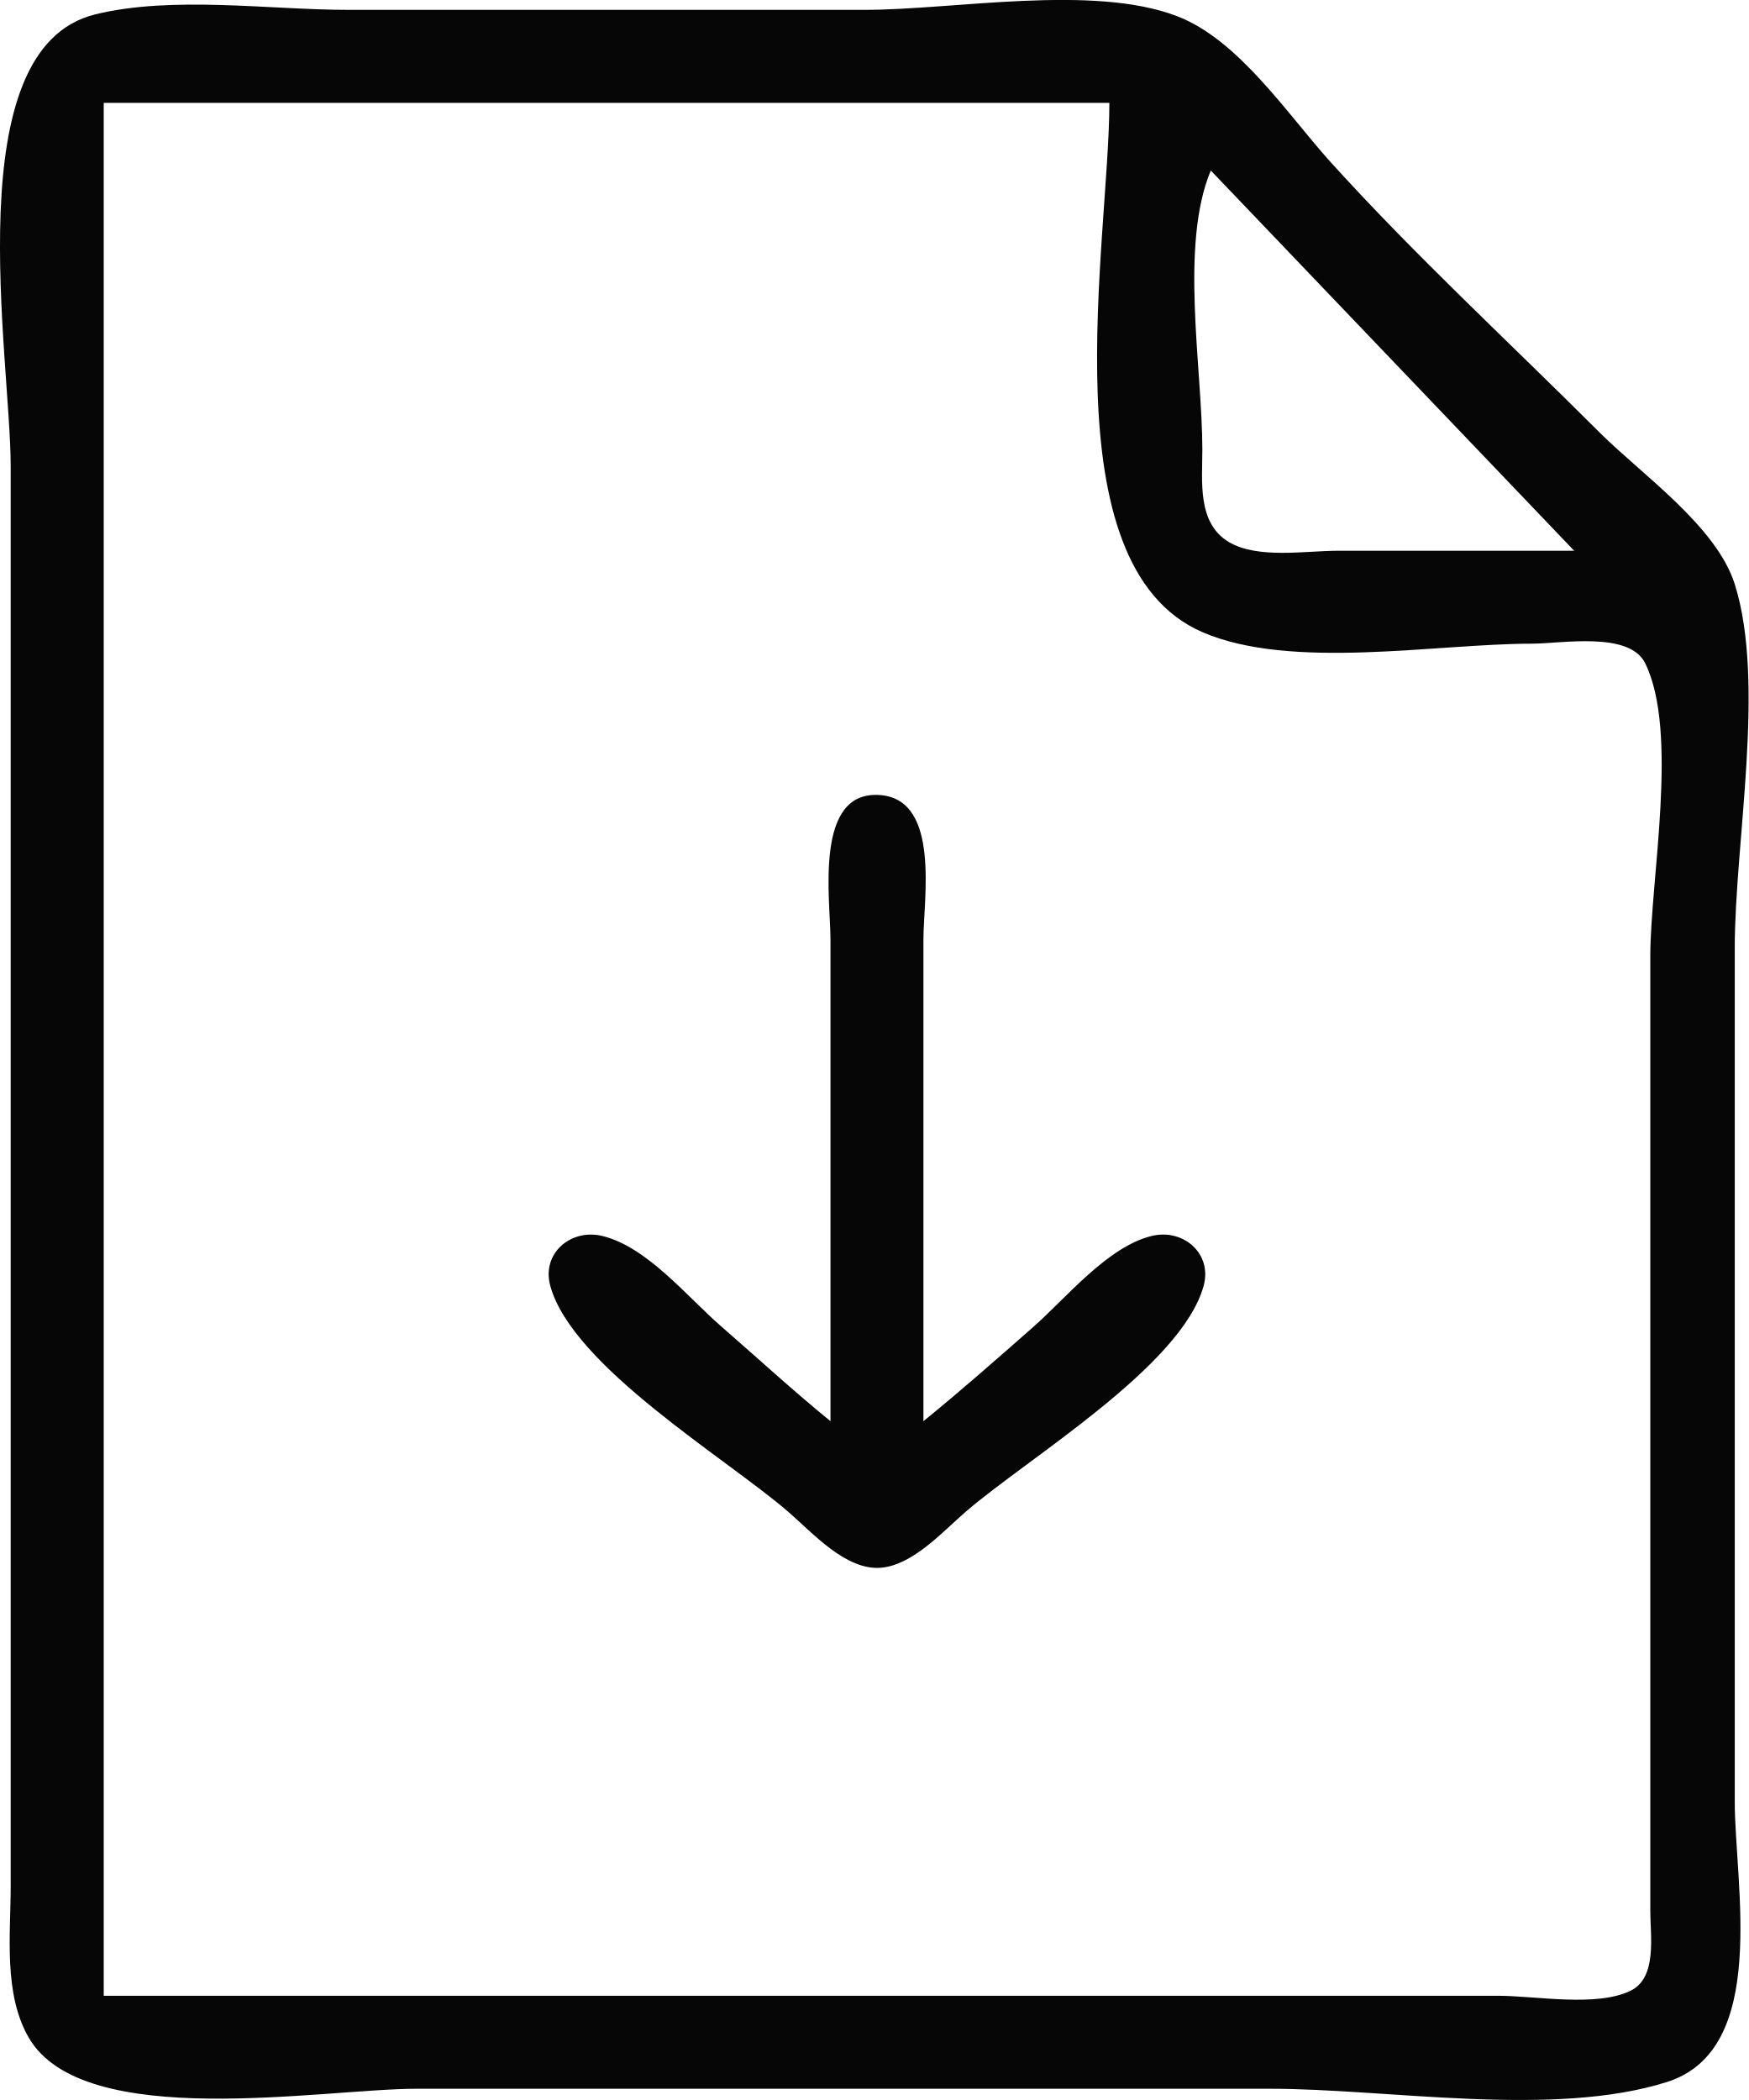
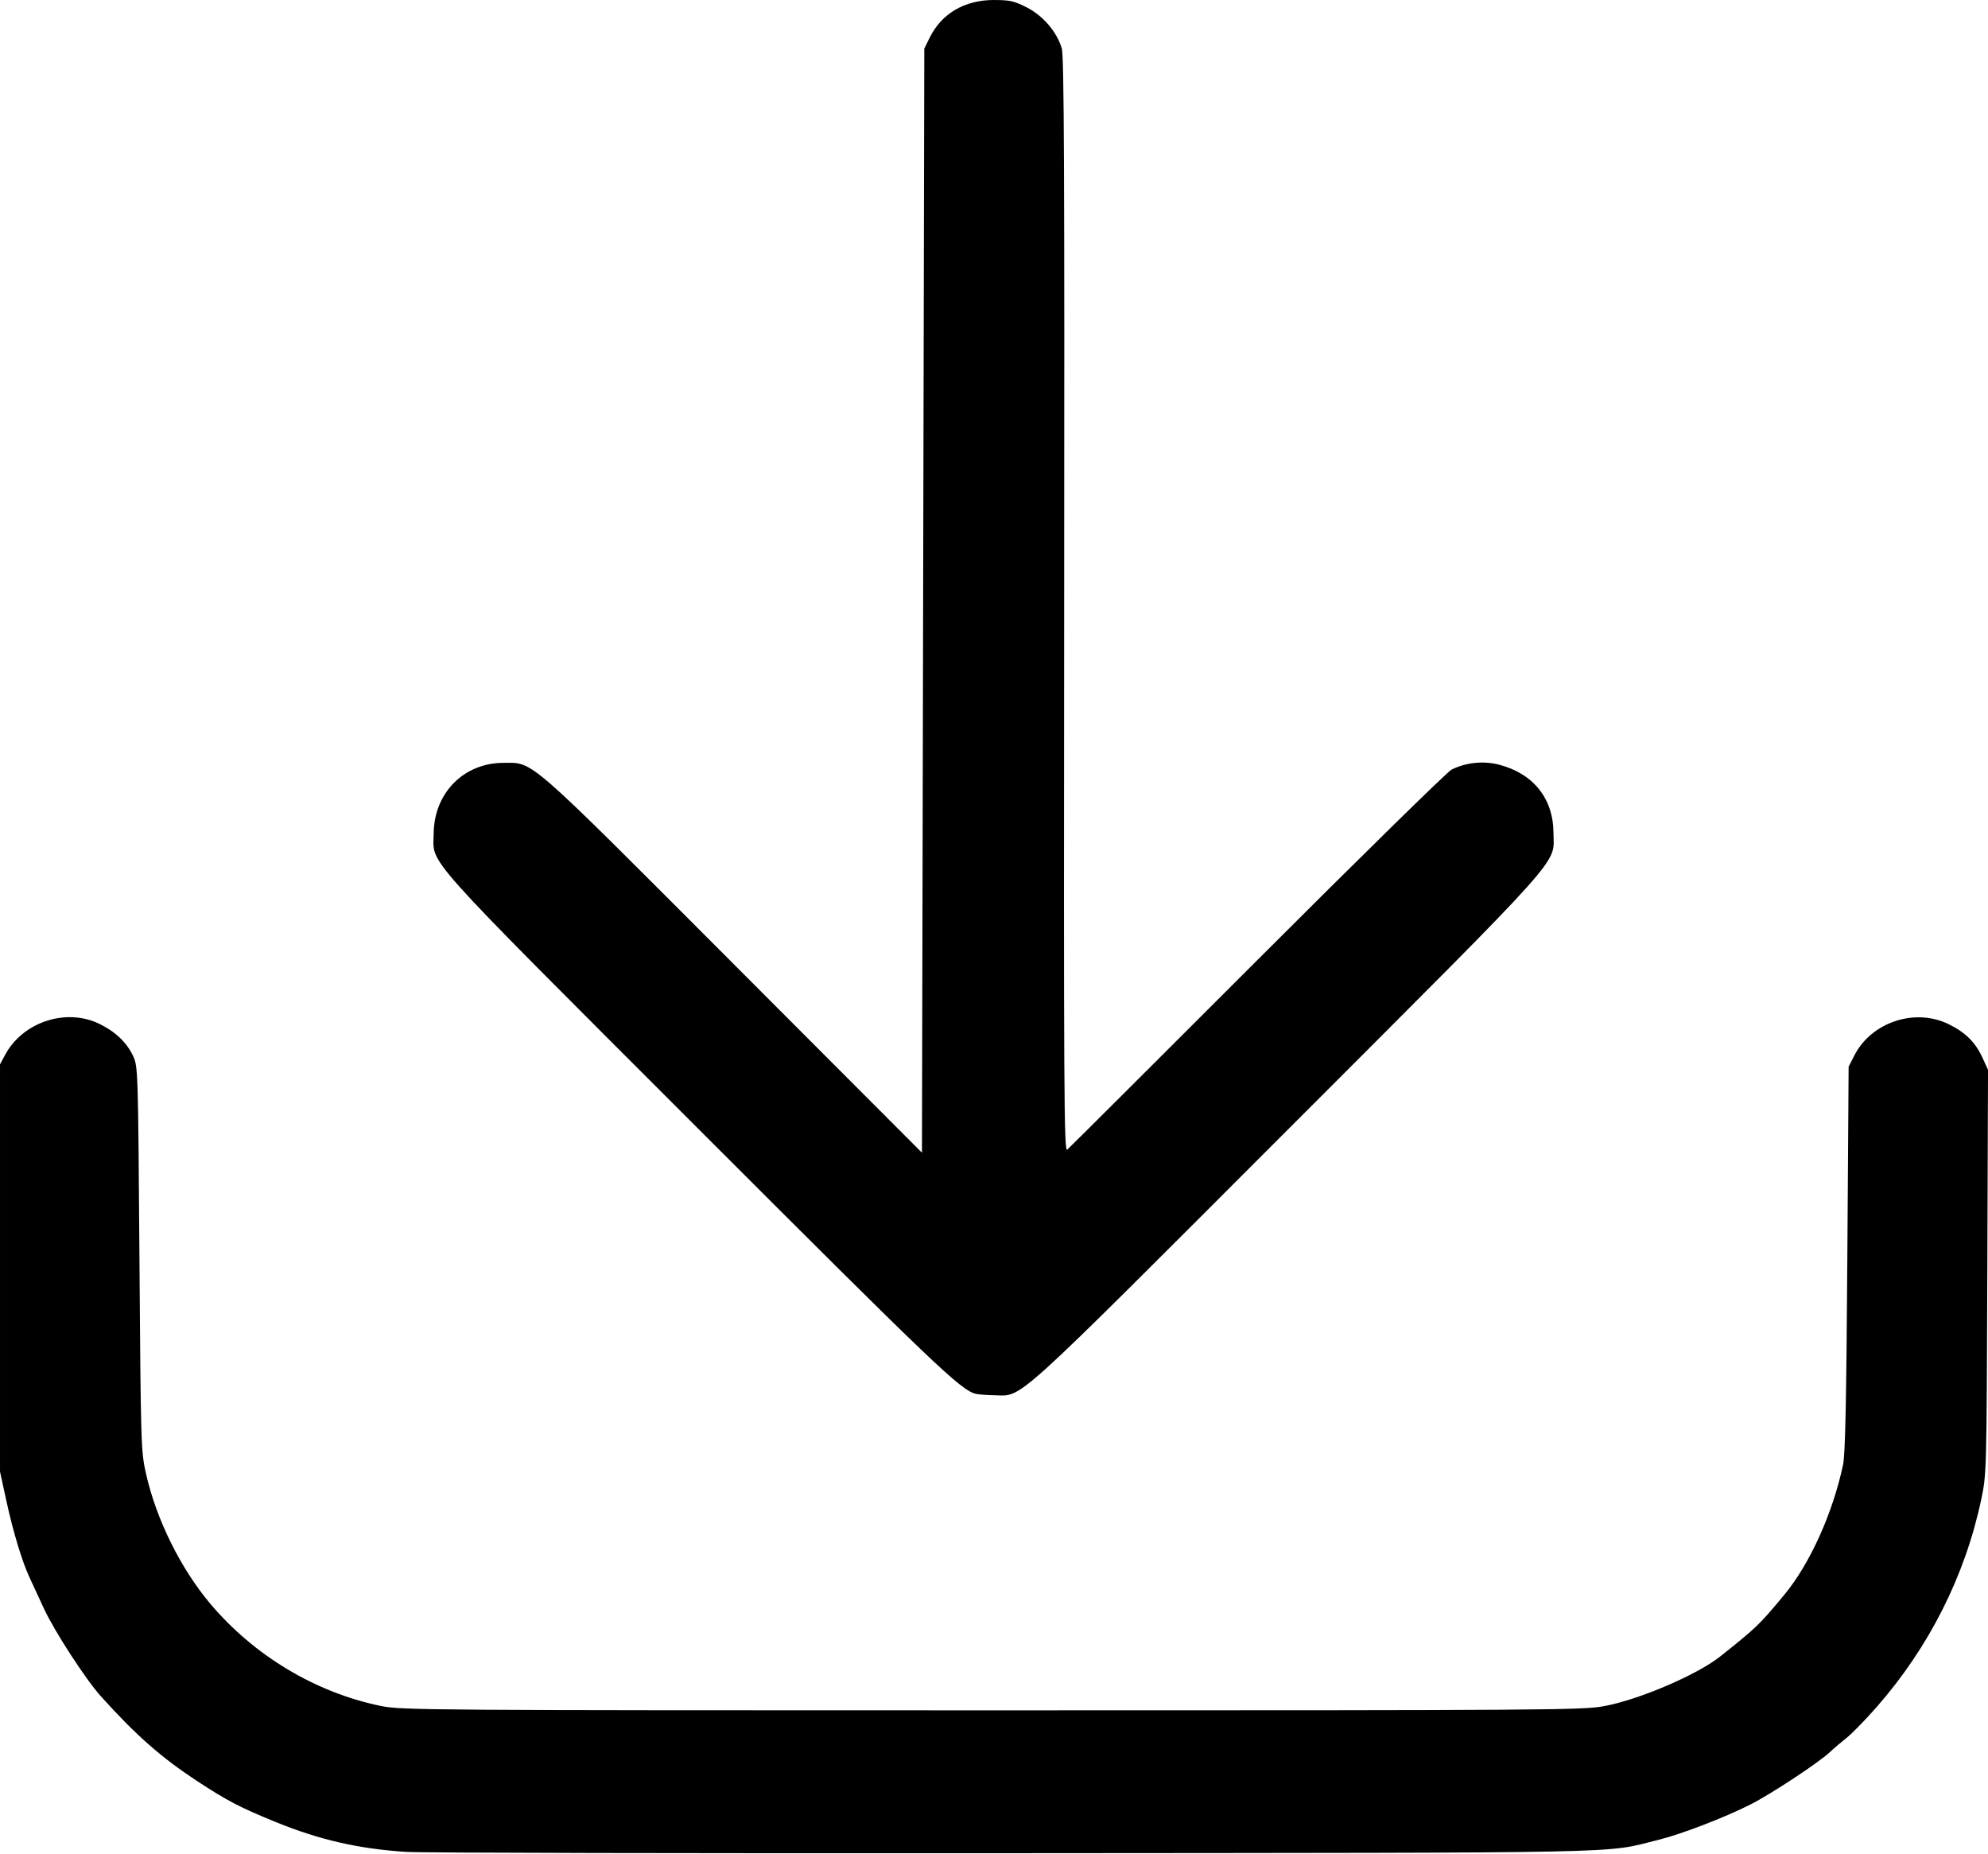
- <svg xmlns="http://www.w3.org/2000/svg" width="54.744mm" height="65.749mm" viewBox="0 0 54.744 65.749" version="1.1" id="svg1" xml:space="preserve">
+ <svg xmlns="http://www.w3.org/2000/svg" width="224.783mm" height="209.504mm" viewBox="0 0 224.783 209.504" version="1.1" id="svg1" xml:space="preserve">
  <defs id="defs1" />
-   <g id="layer1" transform="translate(-50.42528,-89.21812)">
-     <path style="fill:#060606;stroke:none" d="m 53.406,89.669 c -4.369,1.064 -2.646,10.733 -2.646,14.146 v 35.19 9.26 c 0,1.524 -0.232,3.373 0.566,4.751 1.71,2.953 9.207,1.599 12.134,1.599 h 26.723 c 3.73,0 8.872,0.918 12.434,-0.213 3.207,-1.018 2.118,-6.178 2.118,-8.783 v -26.723 c 0,-3.279 0.973,-8.289 0.004,-11.377 -0.573,-1.829 -2.922,-3.447 -4.238,-4.763 -2.806,-2.806 -5.759,-5.524 -8.422,-8.467 -1.345,-1.487 -2.872,-3.827 -4.807,-4.566 -2.646,-1.011 -6.965,-0.196 -9.79,-0.196 H 61.344 c -2.499,0 -5.503,-0.452 -7.938,0.141 m 31.75,2.769 c 0,4.297 -1.946,14.465 2.911,16.572 2.779,1.205 7.318,0.362 10.319,0.362 0.918,0 3.047,-0.399 3.545,0.613 1.06,2.155 0.16,6.774 0.16,9.176 v 22.754 7.144 c -3.4e-4,0.761 0.223,2.075 -0.613,2.486 -1.065,0.524 -2.984,0.16 -4.149,0.16 h -9.525 -34.131 V 92.439 H 85.156 m 3.175,2.117 11.377,11.906 H 92.3 c -1.008,0 -2.497,0.263 -3.4,-0.272 -1.002,-0.593 -0.832,-1.908 -0.833,-2.903 -0.001,-2.535 -0.716,-6.394 0.265,-8.731 M 76.425,133.714 c -1.178,-0.959 -2.294,-1.988 -3.44,-2.985 -1.047,-0.911 -2.305,-2.476 -3.703,-2.814 -0.982,-0.238 -1.912,0.54 -1.628,1.567 0.697,2.522 5.506,5.389 7.448,7.068 0.755,0.653 1.81,1.851 2.91,1.752 1,-0.09 1.93,-1.133 2.646,-1.752 1.941,-1.679 6.751,-4.546 7.448,-7.068 0.283,-1.024 -0.646,-1.808 -1.628,-1.567 -1.381,0.339 -2.67,1.938 -3.703,2.848 -1.134,0.998 -2.268,1.998 -3.44,2.951 v -15.081 c 0,-1.251 0.536,-4.351 -1.33,-4.52 -2.118,-0.191 -1.58,3.263 -1.58,4.52 z" id="path1" />
+   <g id="layer1" transform="translate(106.5108,-386.2395)">
+     <path d="m -98.231,501.233 c -3.062,-0.148 -6.209,1.461 -7.705,4.257 l -0.574,1.072 v 23.019 23.019 l 0.72,3.307 c 0.755,3.467 1.763,6.812 2.591,8.599 0.27,0.582 1.014,2.189 1.653,3.572 1.186,2.566 4.725,8.017 6.442,9.922 3.975,4.411 6.795,6.896 10.858,9.567 3.385,2.226 4.909,3.019 8.975,4.672 4.896,1.99 9.319,3.001 14.667,3.35 1.673,0.109 32.57,0.176 68.659,0.147 71.563,-0.056 66.657,0.044 72.893,-1.492 2.622,-0.646 7.418,-2.484 10.446,-4.004 2.302,-1.156 7.757,-4.753 9.017,-5.945 0.43,-0.407 1.272,-1.125 1.871,-1.595 0.599,-0.471 2.13,-2.042 3.403,-3.492 5.925,-6.752 10.004,-14.849 11.823,-23.466 0.603,-2.855 0.608,-3.062 0.687,-25.719 l 0.08,-22.841 -0.627,-1.369 c -0.802,-1.751 -1.918,-2.858 -3.826,-3.795 -3.802,-1.867 -8.733,-0.234 -10.655,3.528 l -0.654,1.282 -0.146,21.696 c -0.107,16.004 -0.233,22.112 -0.48,23.283 -1.151,5.456 -3.747,11.212 -6.622,14.684 -2.836,3.425 -3.124,3.702 -7.27,7.003 -2.585,2.058 -9.108,4.858 -13.054,5.604 -2.478,0.468 -5.502,0.49 -69.266,0.49 -63.518,0 -66.788,-0.023 -69.053,-0.483 -7.407,-1.506 -14.374,-5.669 -19.352,-11.565 -3.351,-3.969 -6.125,-9.578 -7.274,-14.712 -0.568,-2.538 -0.588,-3.188 -0.739,-24.304 -0.152,-21.303 -0.165,-21.717 -0.709,-22.886 -0.717,-1.54 -1.982,-2.753 -3.806,-3.648 -0.938,-0.461 -1.95,-0.705 -2.97,-0.754 z" id="path4" />
+     <path d="m 5.865,386.239 c -3.301,0 -5.914,1.532 -7.254,4.253 l -0.611,1.24 -0.132,62.409 -0.132,62.409 -21.299,-21.335 c -23.659,-23.7 -22.563,-22.741 -26.022,-22.739 -4.487,0.003 -7.847,3.404 -7.89,7.987 -0.034,3.645 -1.899,1.564 29.864,33.328 26.896,26.897 29.714,29.588 31.433,30.016 0.291,0.072 1.244,0.144 2.117,0.16 3.256,0.058 1.55,1.602 33.127,-29.989 32.001,-32.016 30.099,-29.89 30.074,-33.609 -0.026,-3.876 -2.295,-6.698 -6.185,-7.694 -1.757,-0.45 -3.76,-0.235 -5.35,0.574 -0.477,0.243 -10.357,9.933 -21.958,21.534 -11.6,11.601 -21.272,21.243 -21.493,21.426 -0.357,0.297 -0.393,-6.319 -0.339,-61.542 0.048,-49.069 -0.008,-62.101 -0.272,-62.968 -0.571,-1.879 -2.117,-3.684 -3.957,-4.621 -1.432,-0.729 -1.912,-0.837 -3.72,-0.837 z" id="path3" />
  </g>
</svg>
